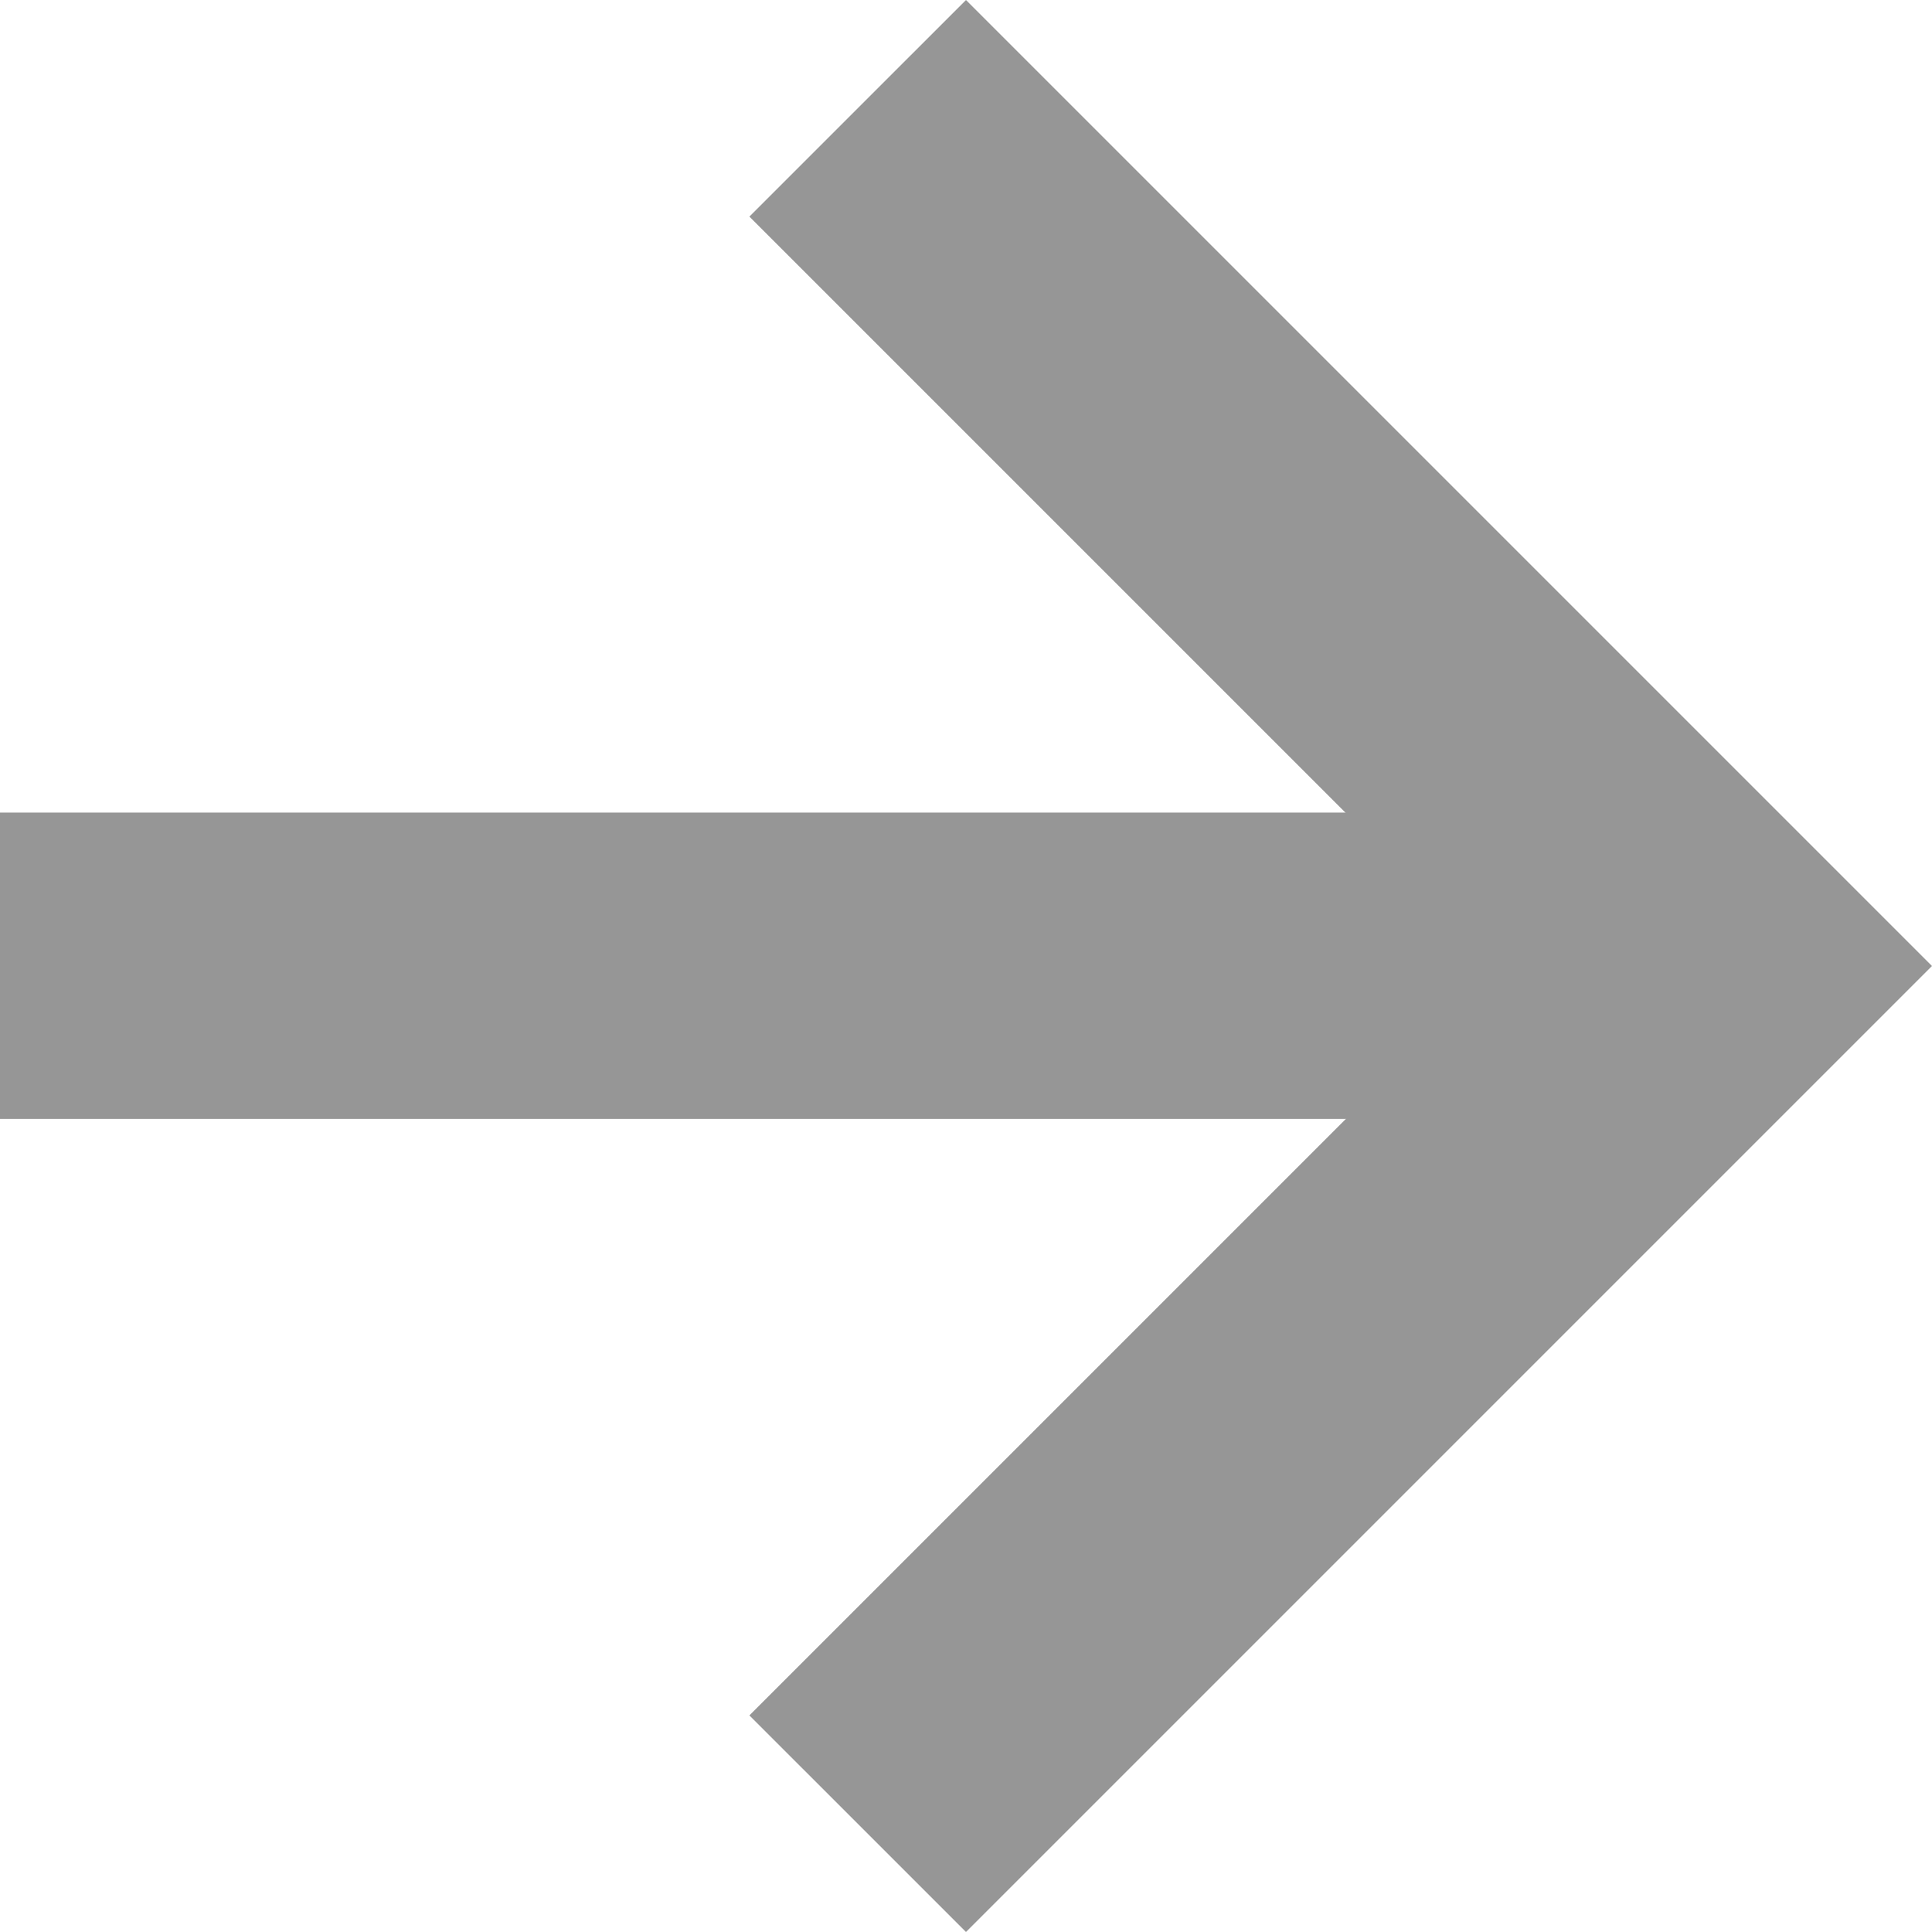
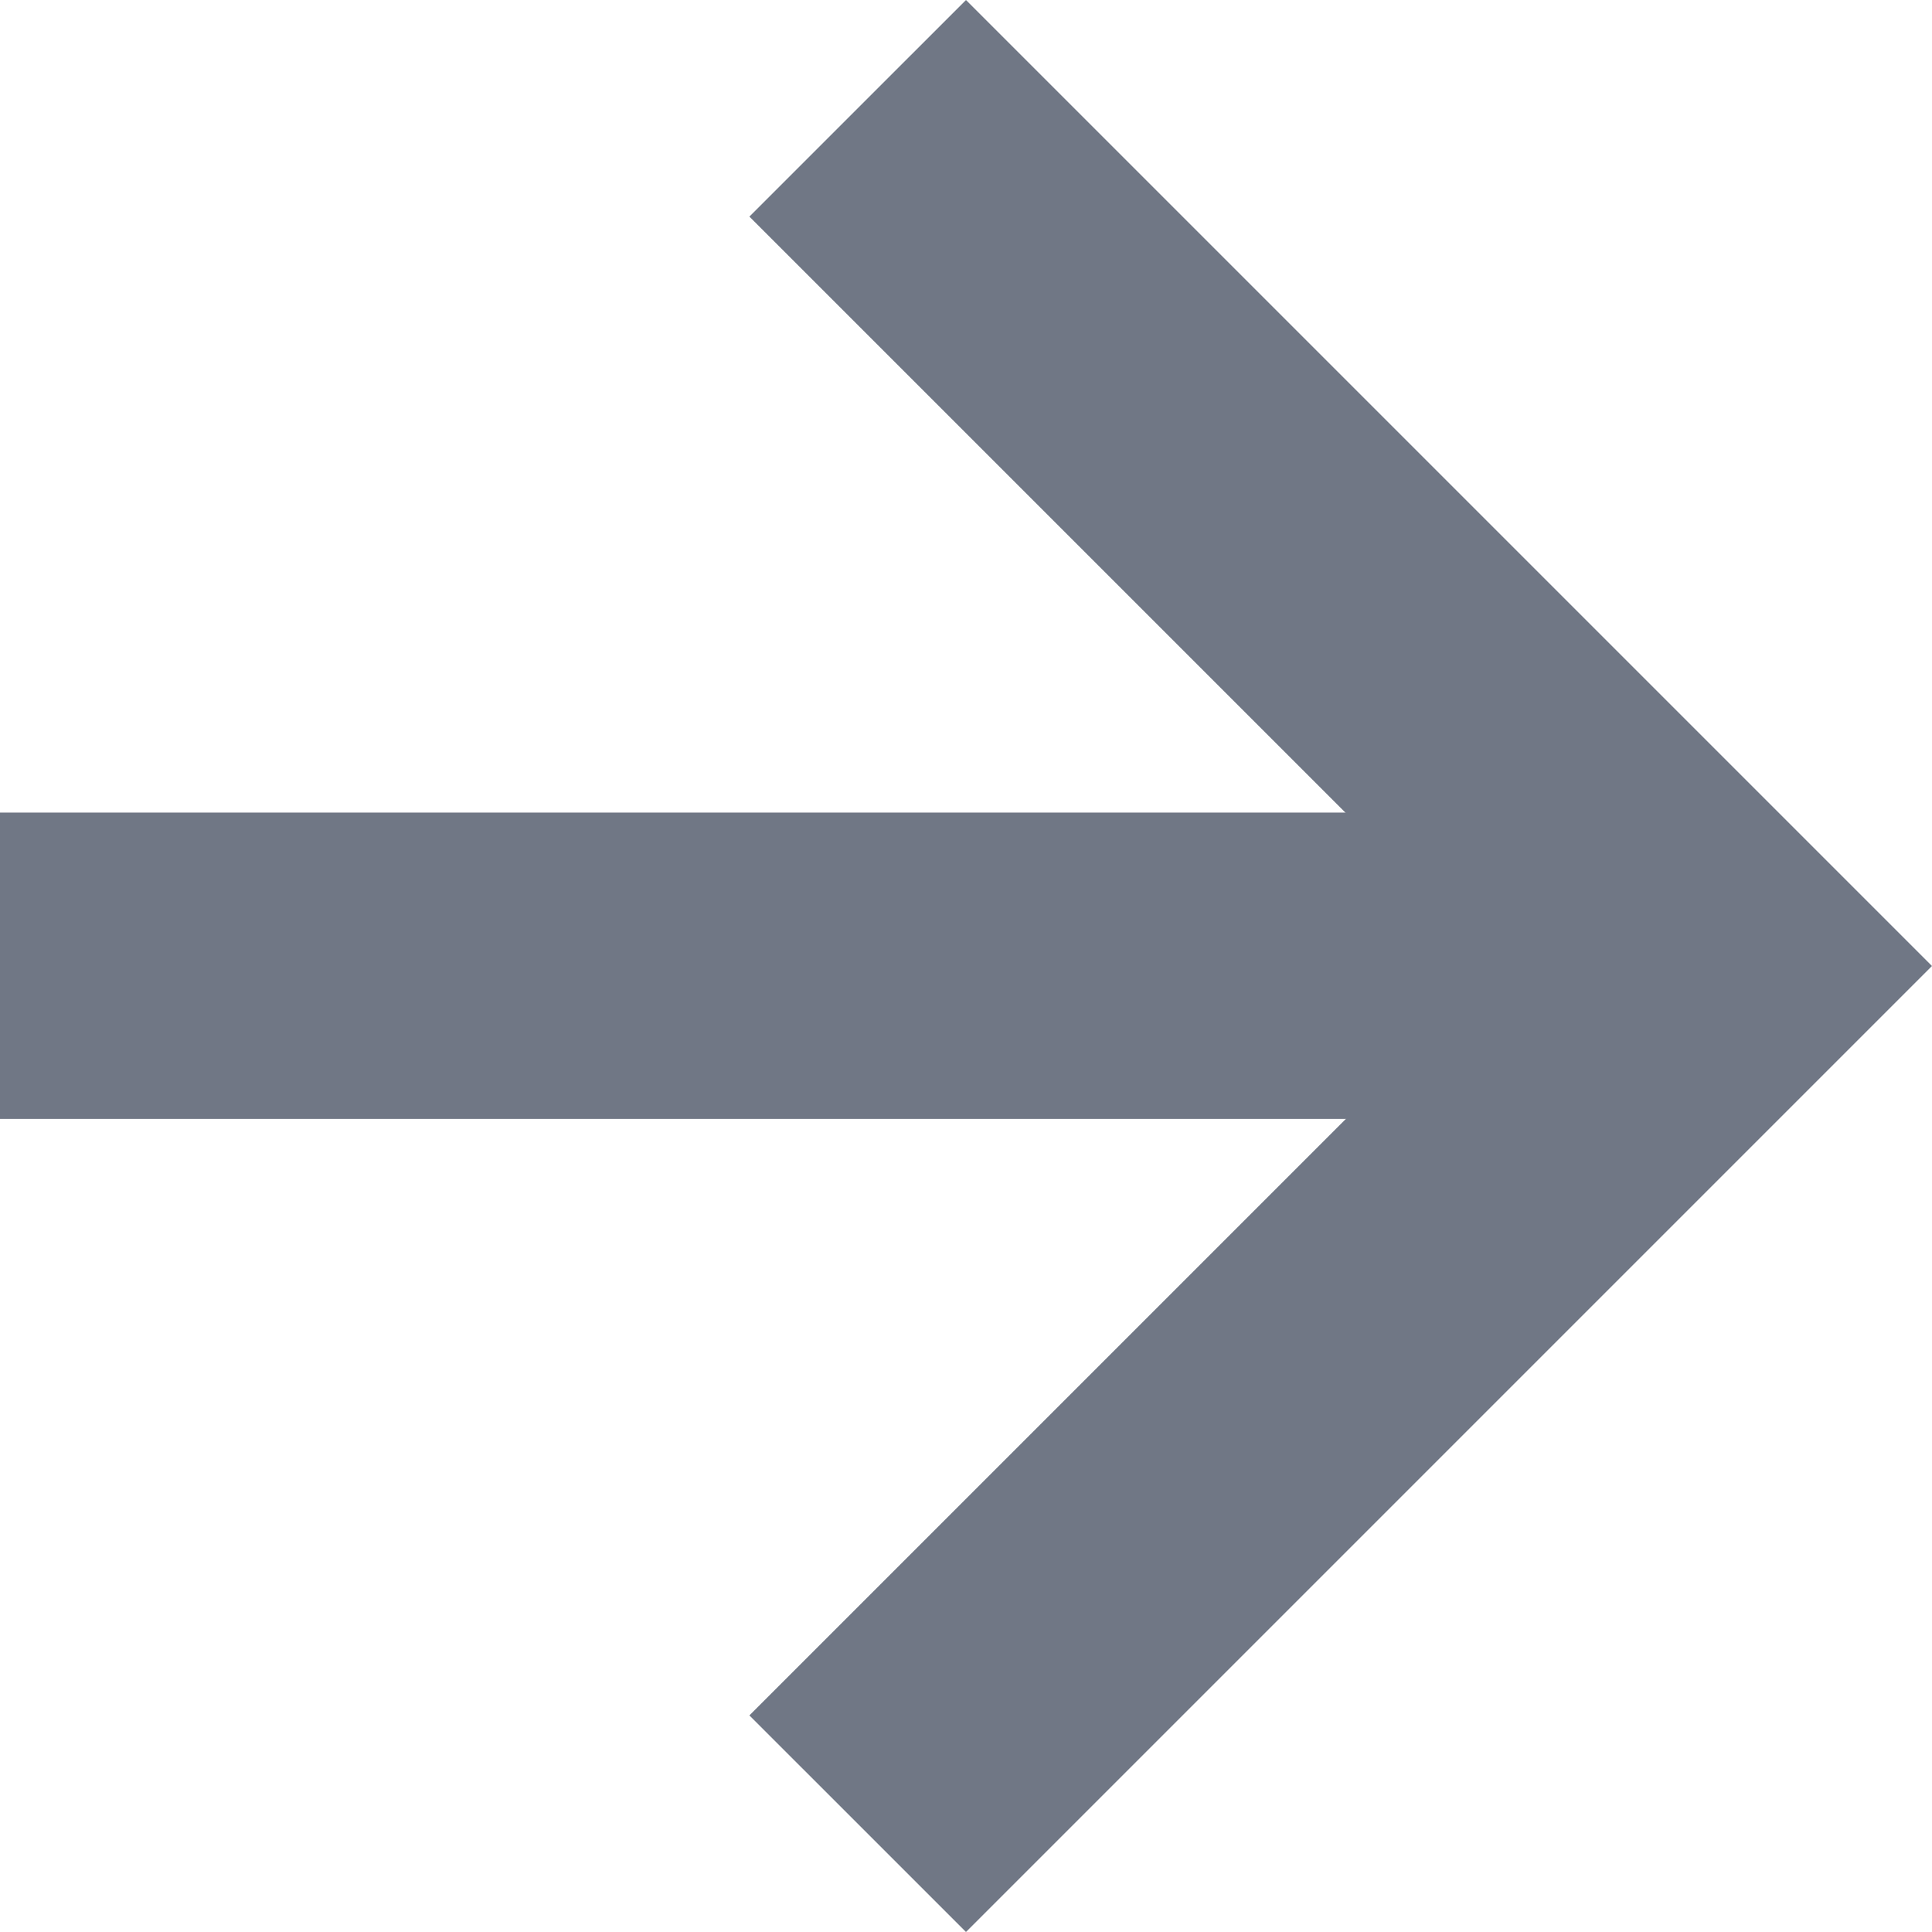
<svg xmlns="http://www.w3.org/2000/svg" width="15.768" height="15.768" viewBox="0 0 15.768 15.768">
  <g id="Flèche_navigation_marées" transform="translate(14 14.884) rotate(180)">
-     <path id="Flèche_droite_gris_clair" data-name="Flèche droite_gris clair" d="M0,0,7,7,0,14" transform="translate(7 14) rotate(180)" fill="none" stroke="#969696" stroke-width="2.5" />
-     <line id="Ligne_1769" data-name="Ligne 1769" x1="14" transform="translate(0 7.002)" fill="none" stroke="#969696" stroke-width="2.5" />
+     <path id="Flèche_droite_gris_clair" data-name="Flèche droite_gris clair" d="M0,0,7,7,0,14" transform="translate(7 14) rotate(180)" fill="none" stroke="#707785" stroke-width="2.5" />
+     <line id="Ligne_1769" data-name="Ligne 1769" x1="14" transform="translate(0 7.002)" fill="none" stroke="#707785" stroke-width="2.5" />
  </g>
</svg>
